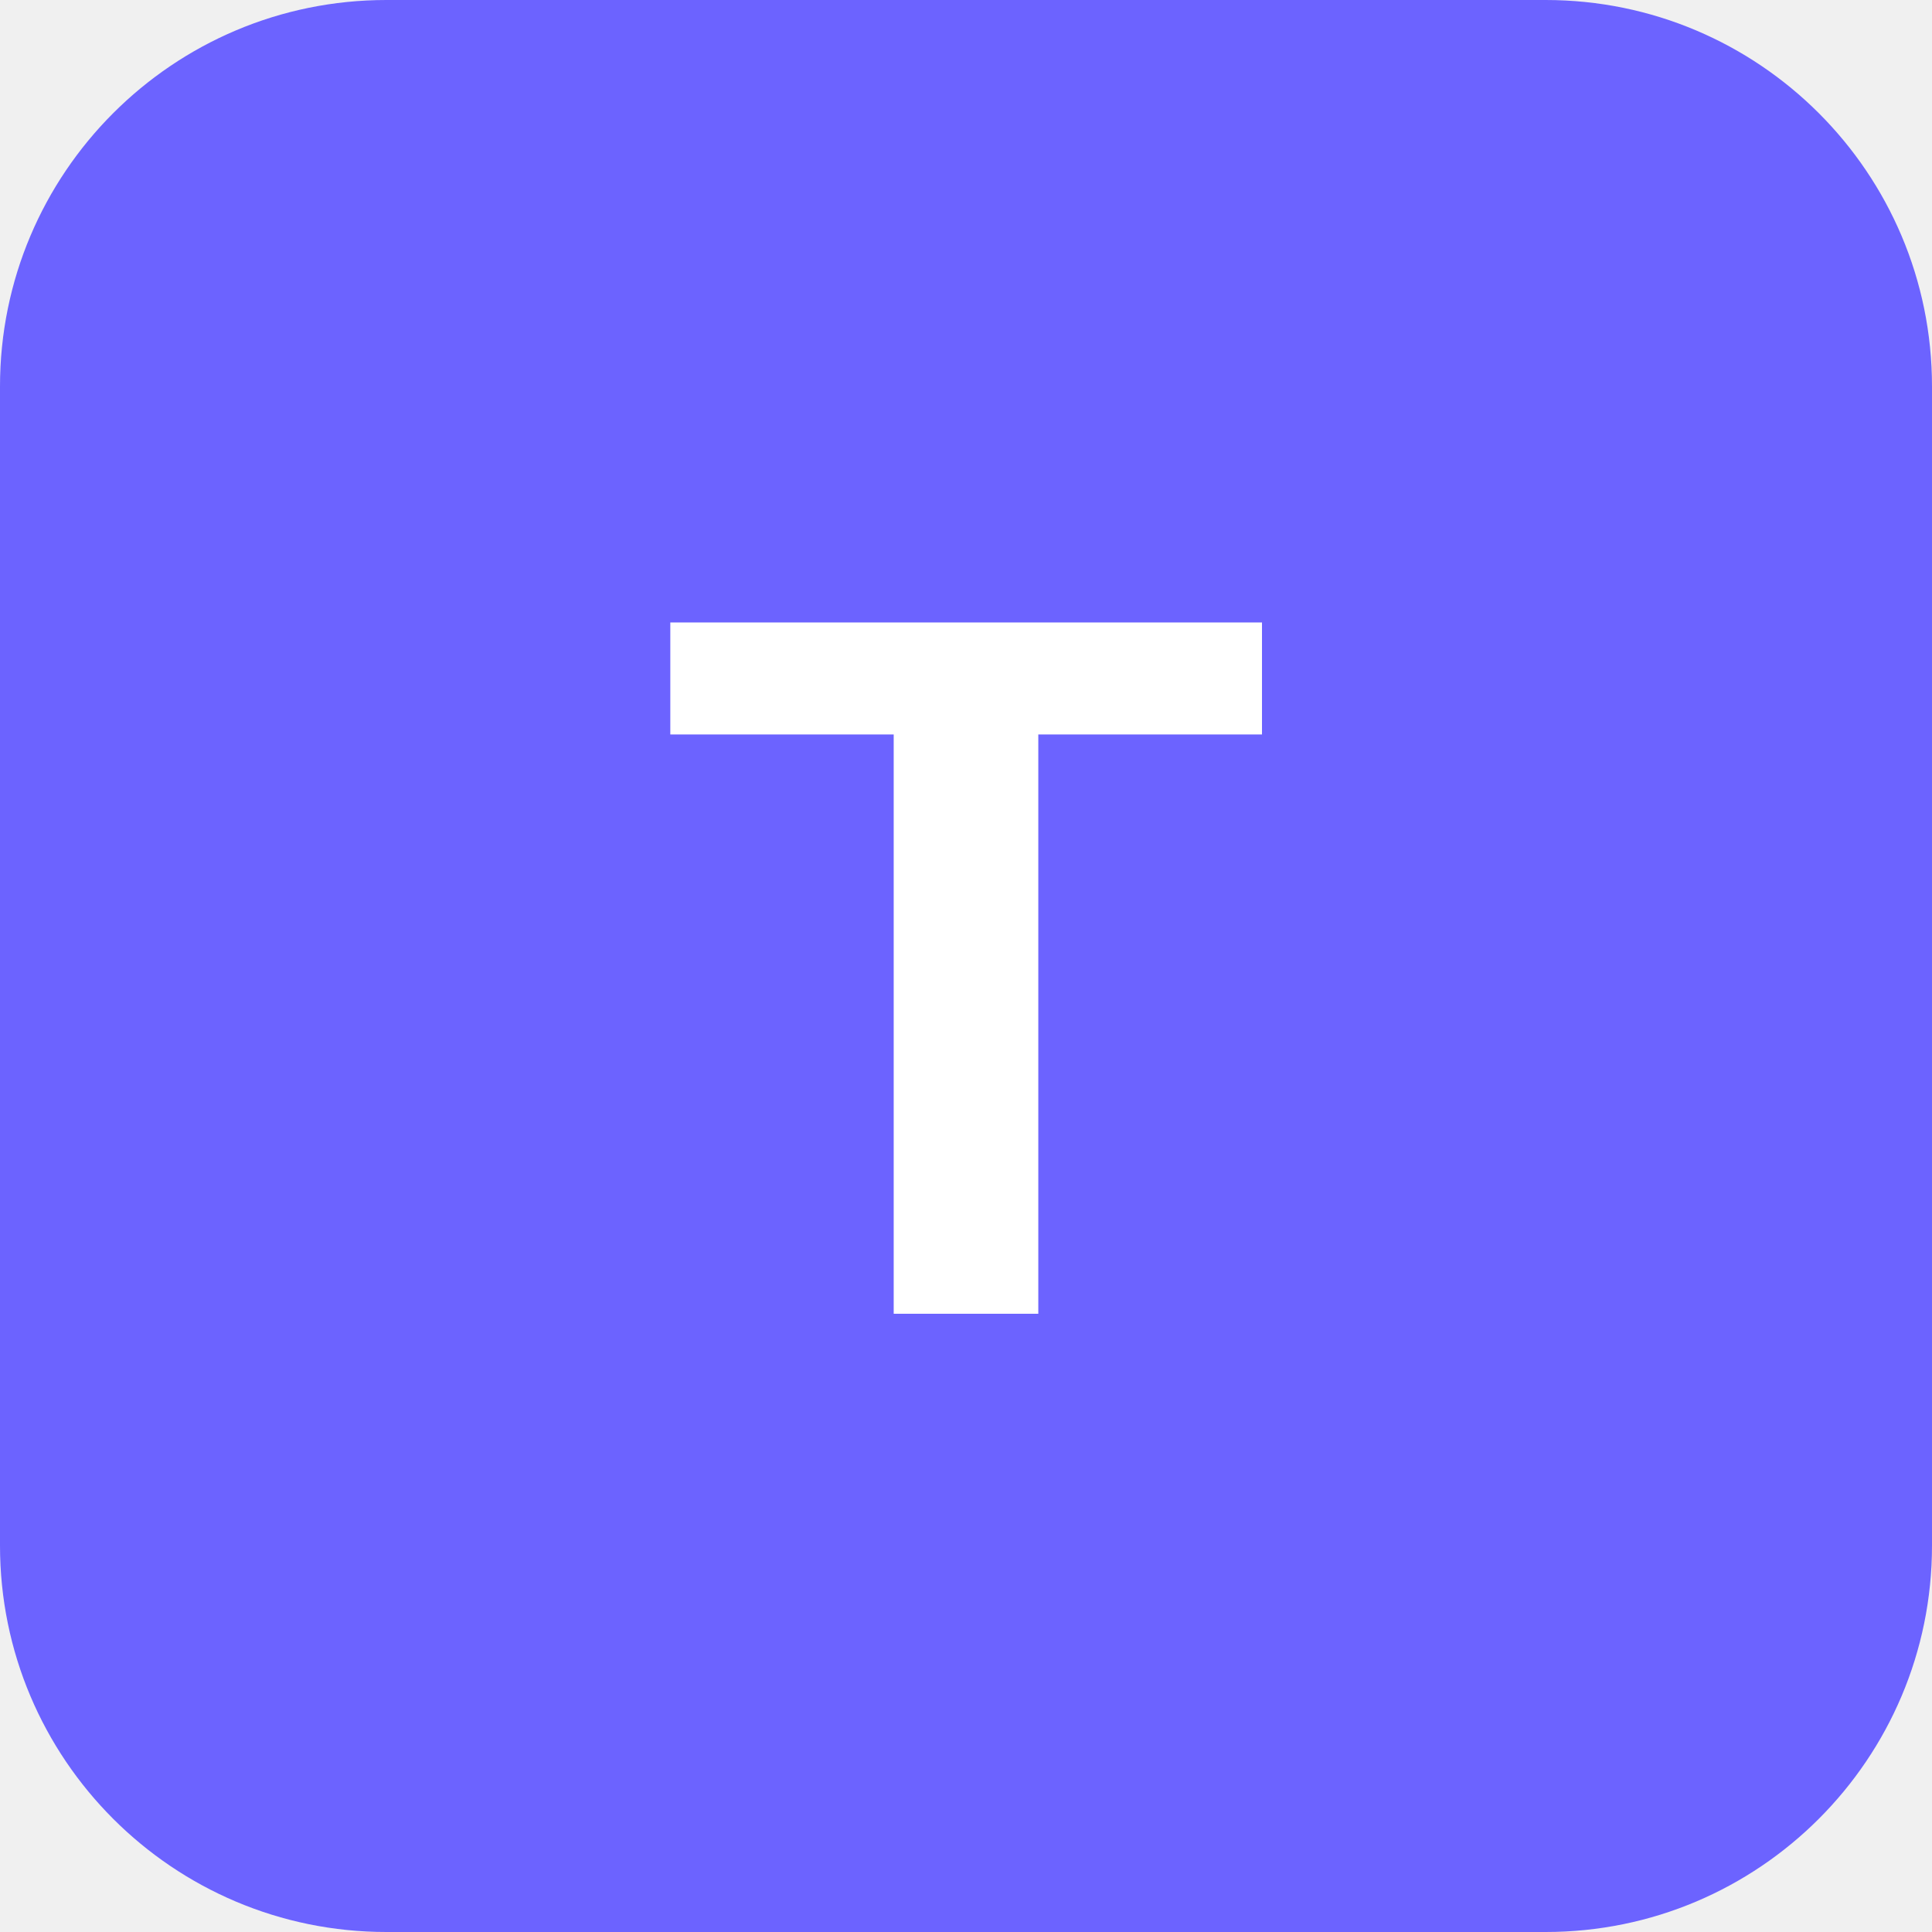
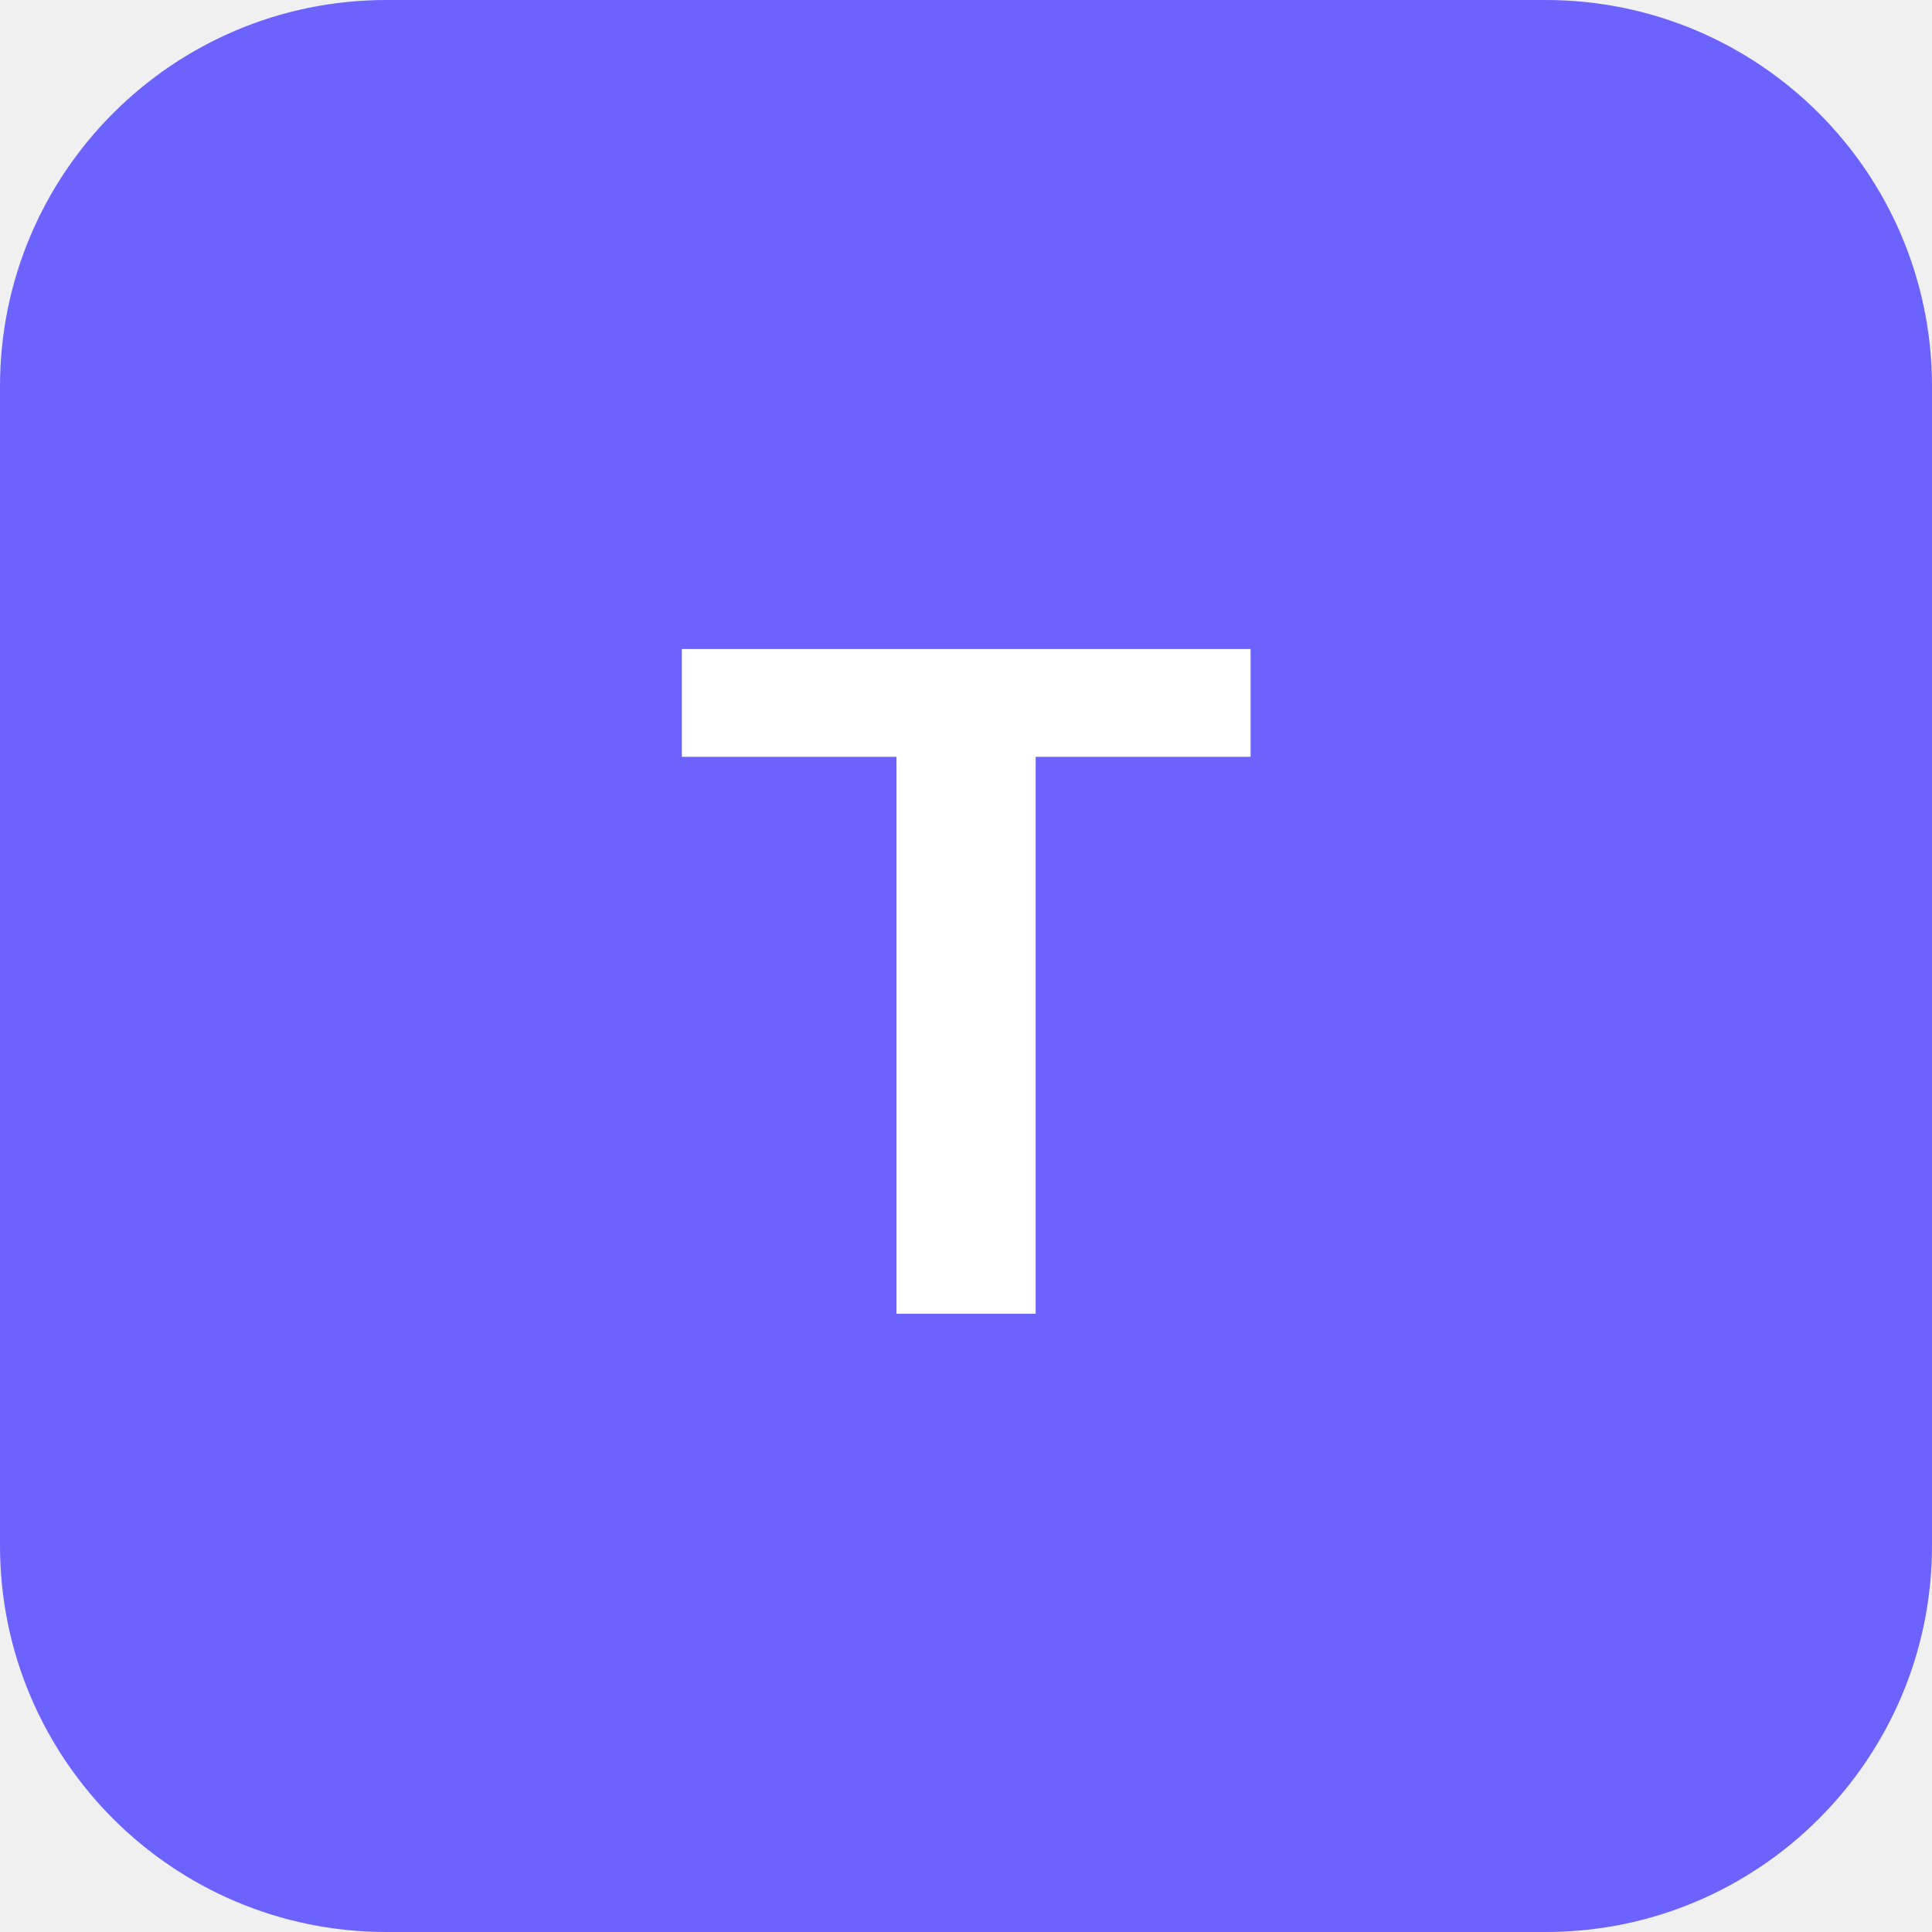
<svg xmlns="http://www.w3.org/2000/svg" viewBox="0 0 100 100">
  <rect width="100" height="100" rx="20" fill="#6C63FF" />
-   <text x="50" y="68" font-family="Arial, sans-serif" font-size="52" font-weight="bold" fill="white" text-anchor="middle">T</text>
+   <text x="50" y="68" font-family="Arial,sans-serif" font-size="50" font-weight="bold" fill="white" text-anchor="middle">T</text>
</svg>
